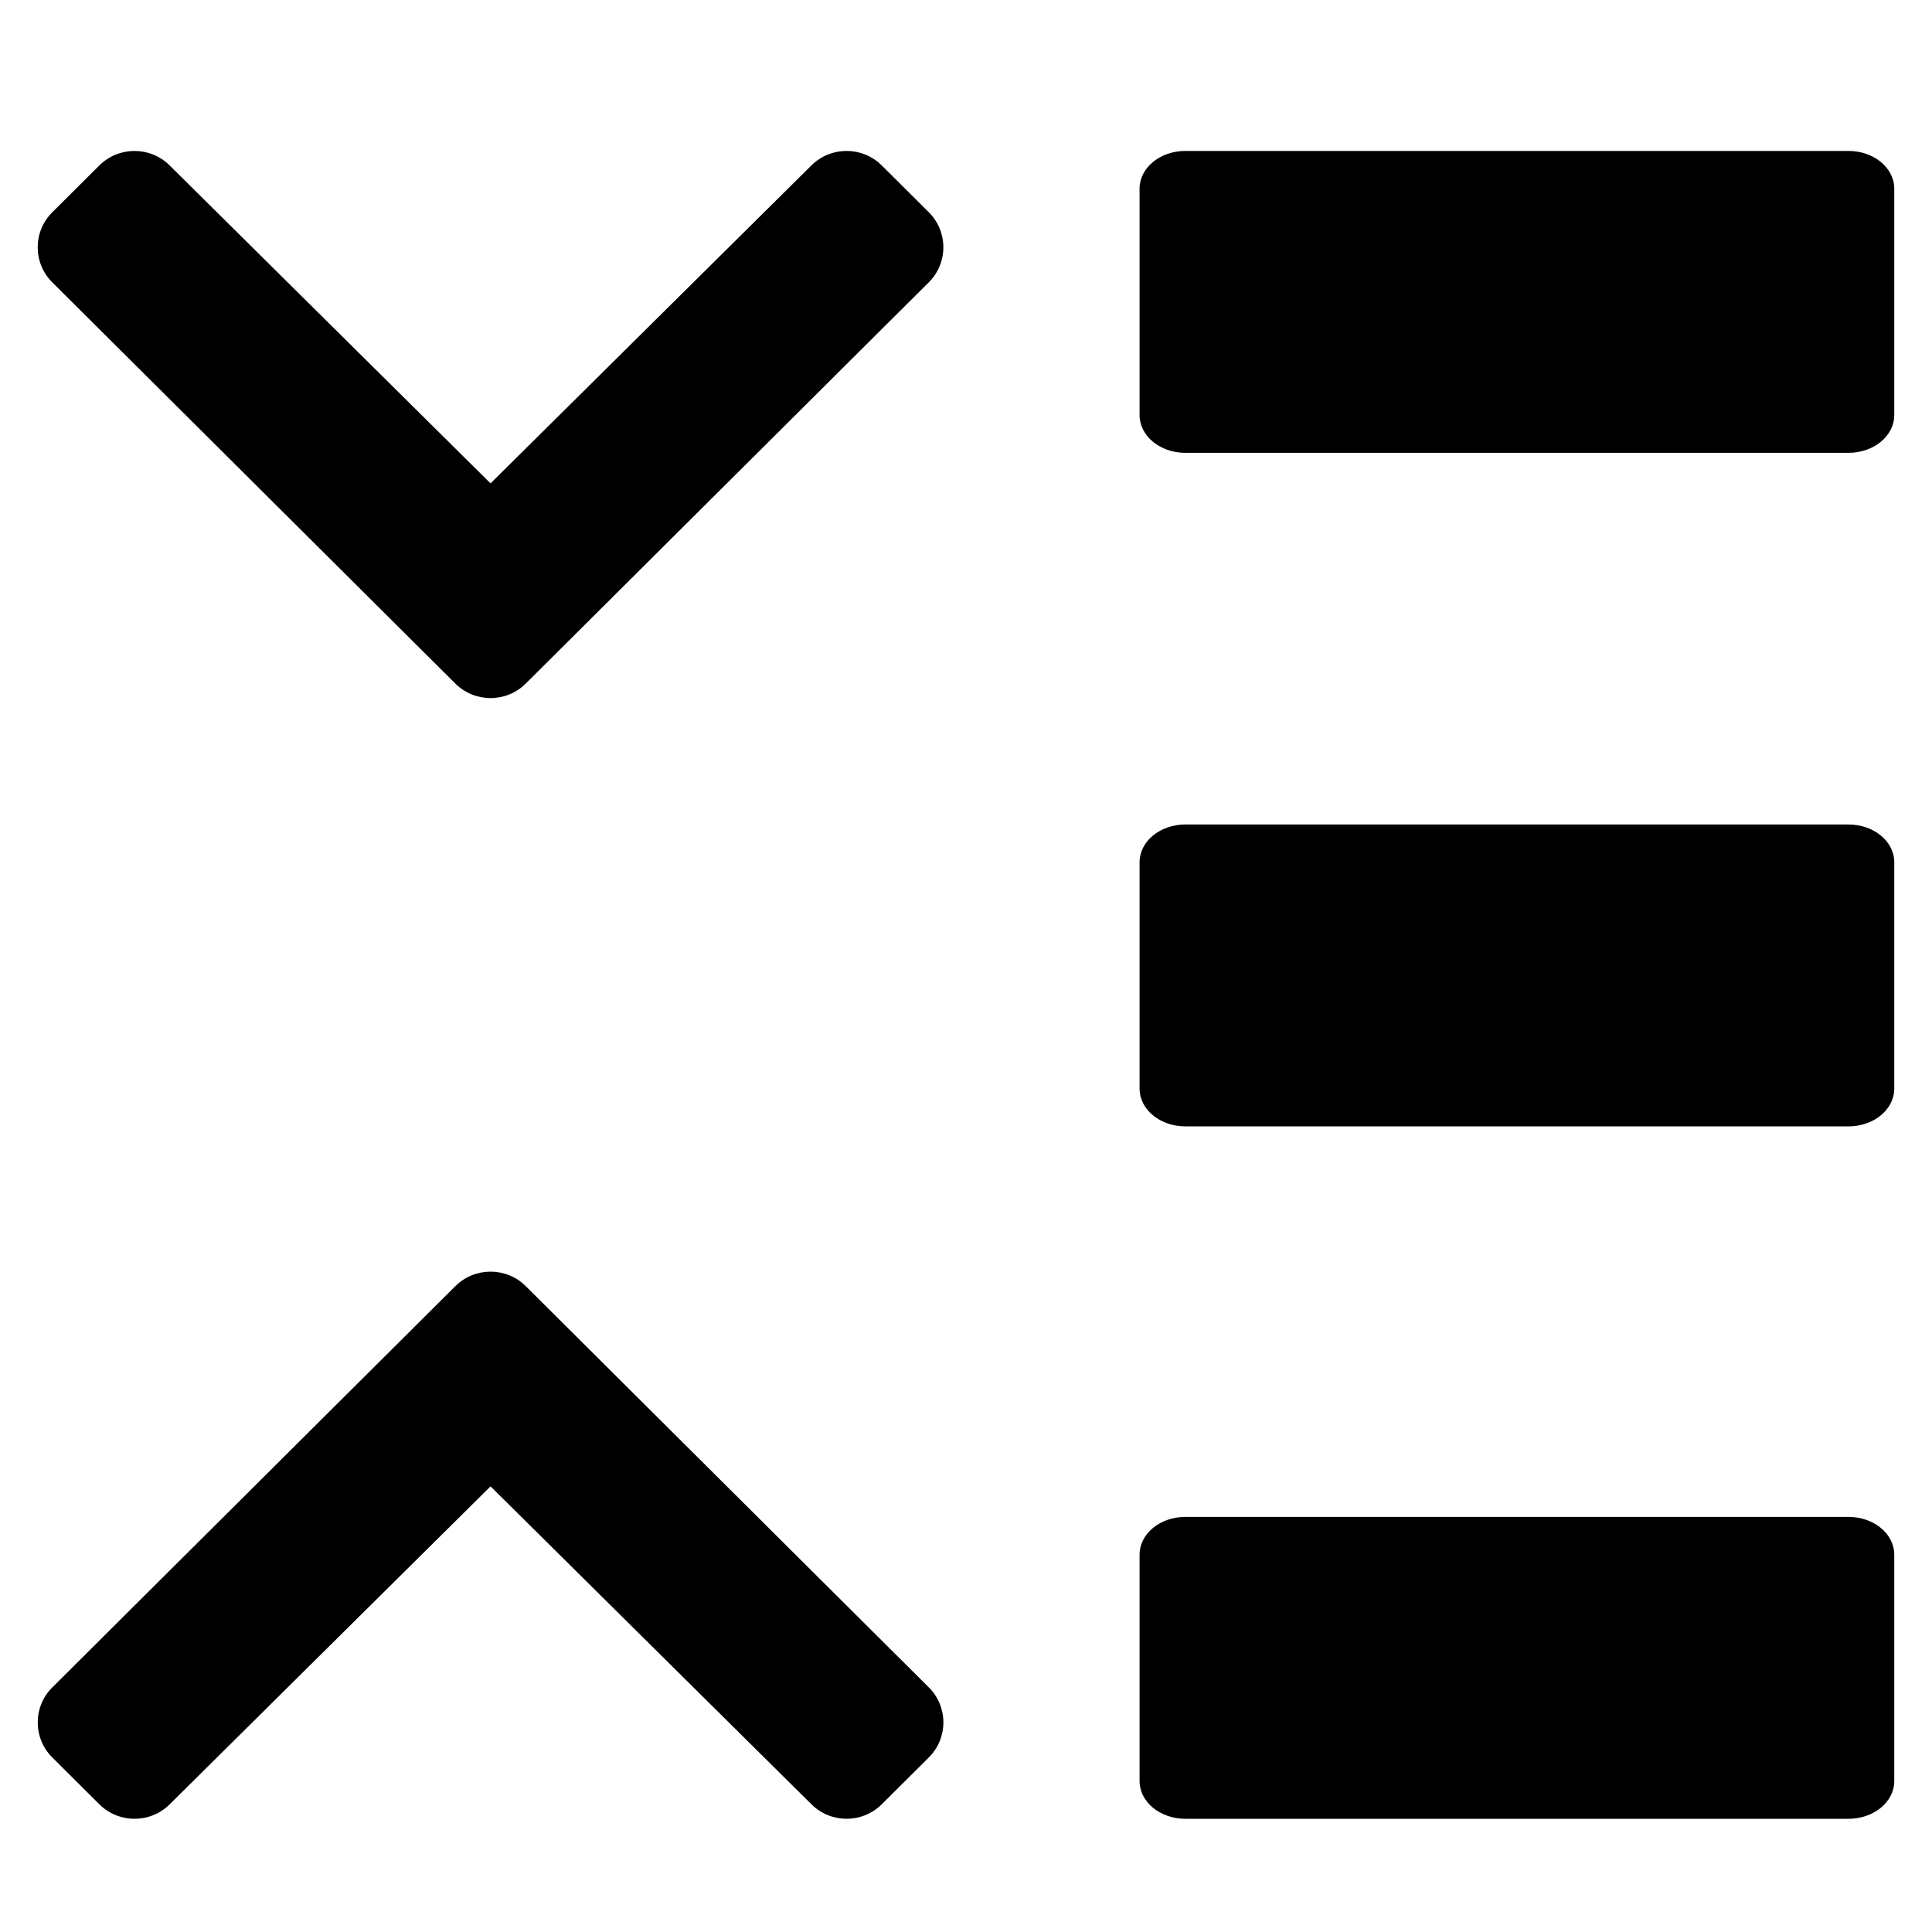
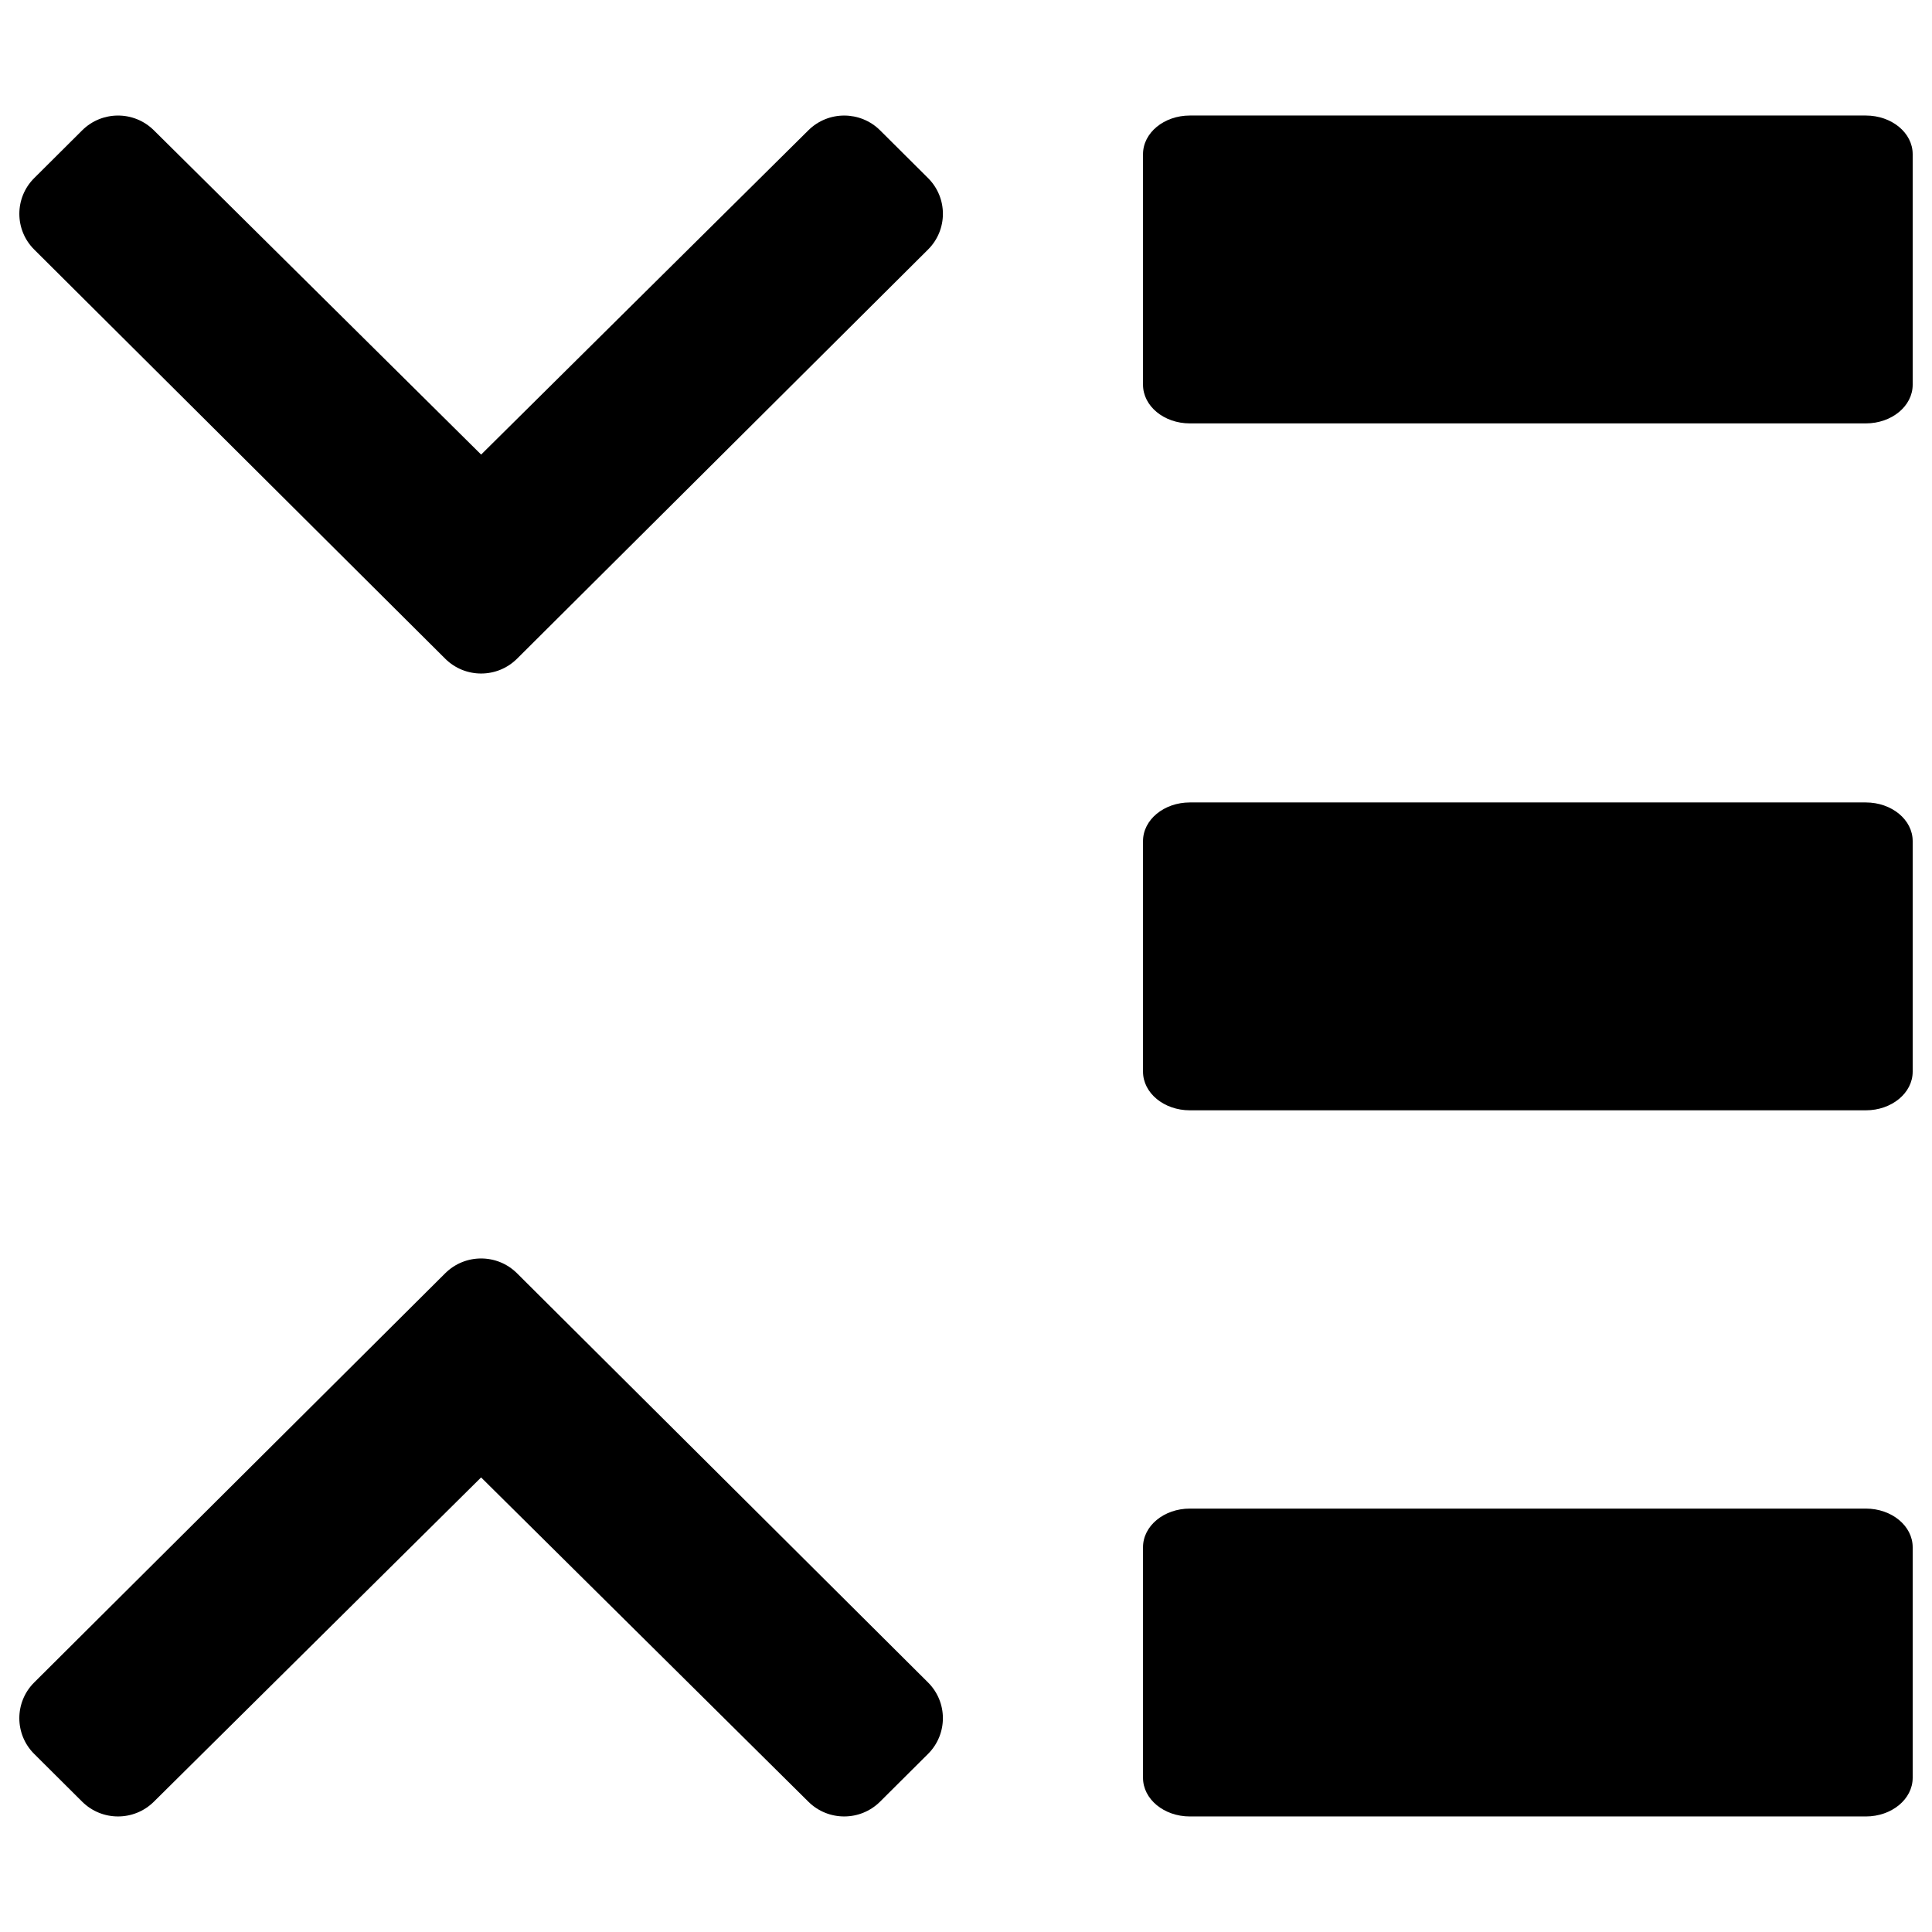
- <svg xmlns="http://www.w3.org/2000/svg" width="512" height="512" viewBox="0 0 135.467 135.467" version="1.1" id="svg4584">
+ <svg xmlns="http://www.w3.org/2000/svg" width="500" height="500" viewBox="0 0 132.292 132.292" version="1.1" id="svg4584">
  <defs id="defs4578" />
-   <g id="layer1" transform="translate(0,-161.5333)">
-     <path style="fill:currentColor;stroke-width:0.265" id="path2" d="M 31.927,251.715 3.668,279.85 c -1.363,1.356 -1.363,3.557 0,4.913 l 3.297,3.282 c 1.361,1.355 3.566,1.356 4.93,0.006 l 22.501,-22.298 22.503,22.296 c 1.364,1.352 3.568,1.349 4.93,-0.006 l 3.297,-3.282 c 1.363,-1.356 1.363,-3.557 0,-4.913 l -28.261,-28.133 c -1.363,-1.356 -3.573,-1.356 -4.935,0 z" />
-     <path style="fill:currentColor;stroke-width:0.265" id="path2-5" d="m 36.864,209.464 28.26,-28.135 c 1.363,-1.356 1.363,-3.557 0,-4.913 l -3.297,-3.282 c -1.361,-1.355 -3.566,-1.356 -4.93,-0.006 l -22.501,22.298 -22.503,-22.296 c -1.364,-1.352 -3.568,-1.349 -4.93,0.006 l -3.297,3.282 c -1.363,1.356 -1.363,3.557 0,4.913 l 28.261,28.133 c 1.363,1.356 3.573,1.356 4.935,0 z" />
-     <rect style="fill:#000000;fill-opacity:1;stroke:none;stroke-width:18.521;stroke-linecap:butt;stroke-linejoin:round;stroke-miterlimit:0;stroke-dasharray:none" id="rect5304" width="52.917" height="21.167" x="79.904" y="172.117" rx="3.207" ry="2.646" />
-     <rect style="fill:#000000;fill-opacity:1;stroke:none;stroke-width:18.521;stroke-linecap:butt;stroke-linejoin:round;stroke-miterlimit:0;stroke-dasharray:none" id="rect5304-9" width="52.917" height="21.167" x="79.904" y="219.345" rx="3.207" ry="2.646" />
-     <rect style="fill:#000000;fill-opacity:1;stroke:none;stroke-width:18.521;stroke-linecap:butt;stroke-linejoin:round;stroke-miterlimit:0;stroke-dasharray:none" id="rect5304-1" width="52.917" height="21.167" x="79.904" y="-289.062" rx="3.207" ry="2.646" transform="scale(1,-1)" />
+   <g id="layer1" transform="translate(0,-164.7083)">
+     <g id="g823" transform="translate(-1.322914,0.02688866)">
+       <path d="M 31.808,251.867 3.664,279.887 c -1.357,1.351 -1.357,3.542 0,4.893 l 3.283,3.268 c 1.356,1.349 3.551,1.351 4.909,0.006 l 22.41,-22.207 22.411,22.206 c 1.358,1.347 3.554,1.344 4.909,-0.006 l 3.283,-3.268 c 1.357,-1.351 1.357,-3.542 0,-4.893 L 36.724,251.867 c -1.357,-1.351 -3.558,-1.351 -4.915,0 z" id="path2" style="fill:currentColor;stroke-width:0.265" />
+       <path d="m 36.725,209.788 28.145,-28.02 c 1.357,-1.351 1.357,-3.542 0,-4.893 l -3.283,-3.268 c -1.356,-1.349 -3.551,-1.351 -4.909,-0.006 l -22.41,22.207 -22.411,-22.206 c -1.358,-1.347 -3.554,-1.344 -4.909,0.006 l -3.283,3.268 c -1.357,1.351 -1.357,3.542 0,4.893 L 31.81,209.787 c 1.357,1.351 3.558,1.351 4.915,0 z" id="path2-5" style="fill:currentColor;stroke-width:0.265" />
+       <rect ry="2.646" rx="3.207" y="172.592" x="79.59" height="21.081" width="52.702" id="rect5304" style="fill:#000000;fill-opacity:1;stroke:none;stroke-width:18.521;stroke-linecap:butt;stroke-linejoin:round;stroke-miterlimit:0;stroke-dasharray:none" />
+       <rect ry="2.646" rx="3.207" y="219.628" x="79.59" height="21.081" width="52.702" id="rect5304-9" style="fill:#000000;fill-opacity:1;stroke:none;stroke-width:18.521;stroke-linecap:butt;stroke-linejoin:round;stroke-miterlimit:0;stroke-dasharray:none" />
+       <rect transform="scale(1,-1)" ry="2.646" rx="3.207" y="-289.062" x="79.59" height="21.081" width="52.702" id="rect5304-1" style="fill:#000000;fill-opacity:1;stroke:none;stroke-width:18.521;stroke-linecap:butt;stroke-linejoin:round;stroke-miterlimit:0;stroke-dasharray:none" />
+     </g>
  </g>
</svg>
